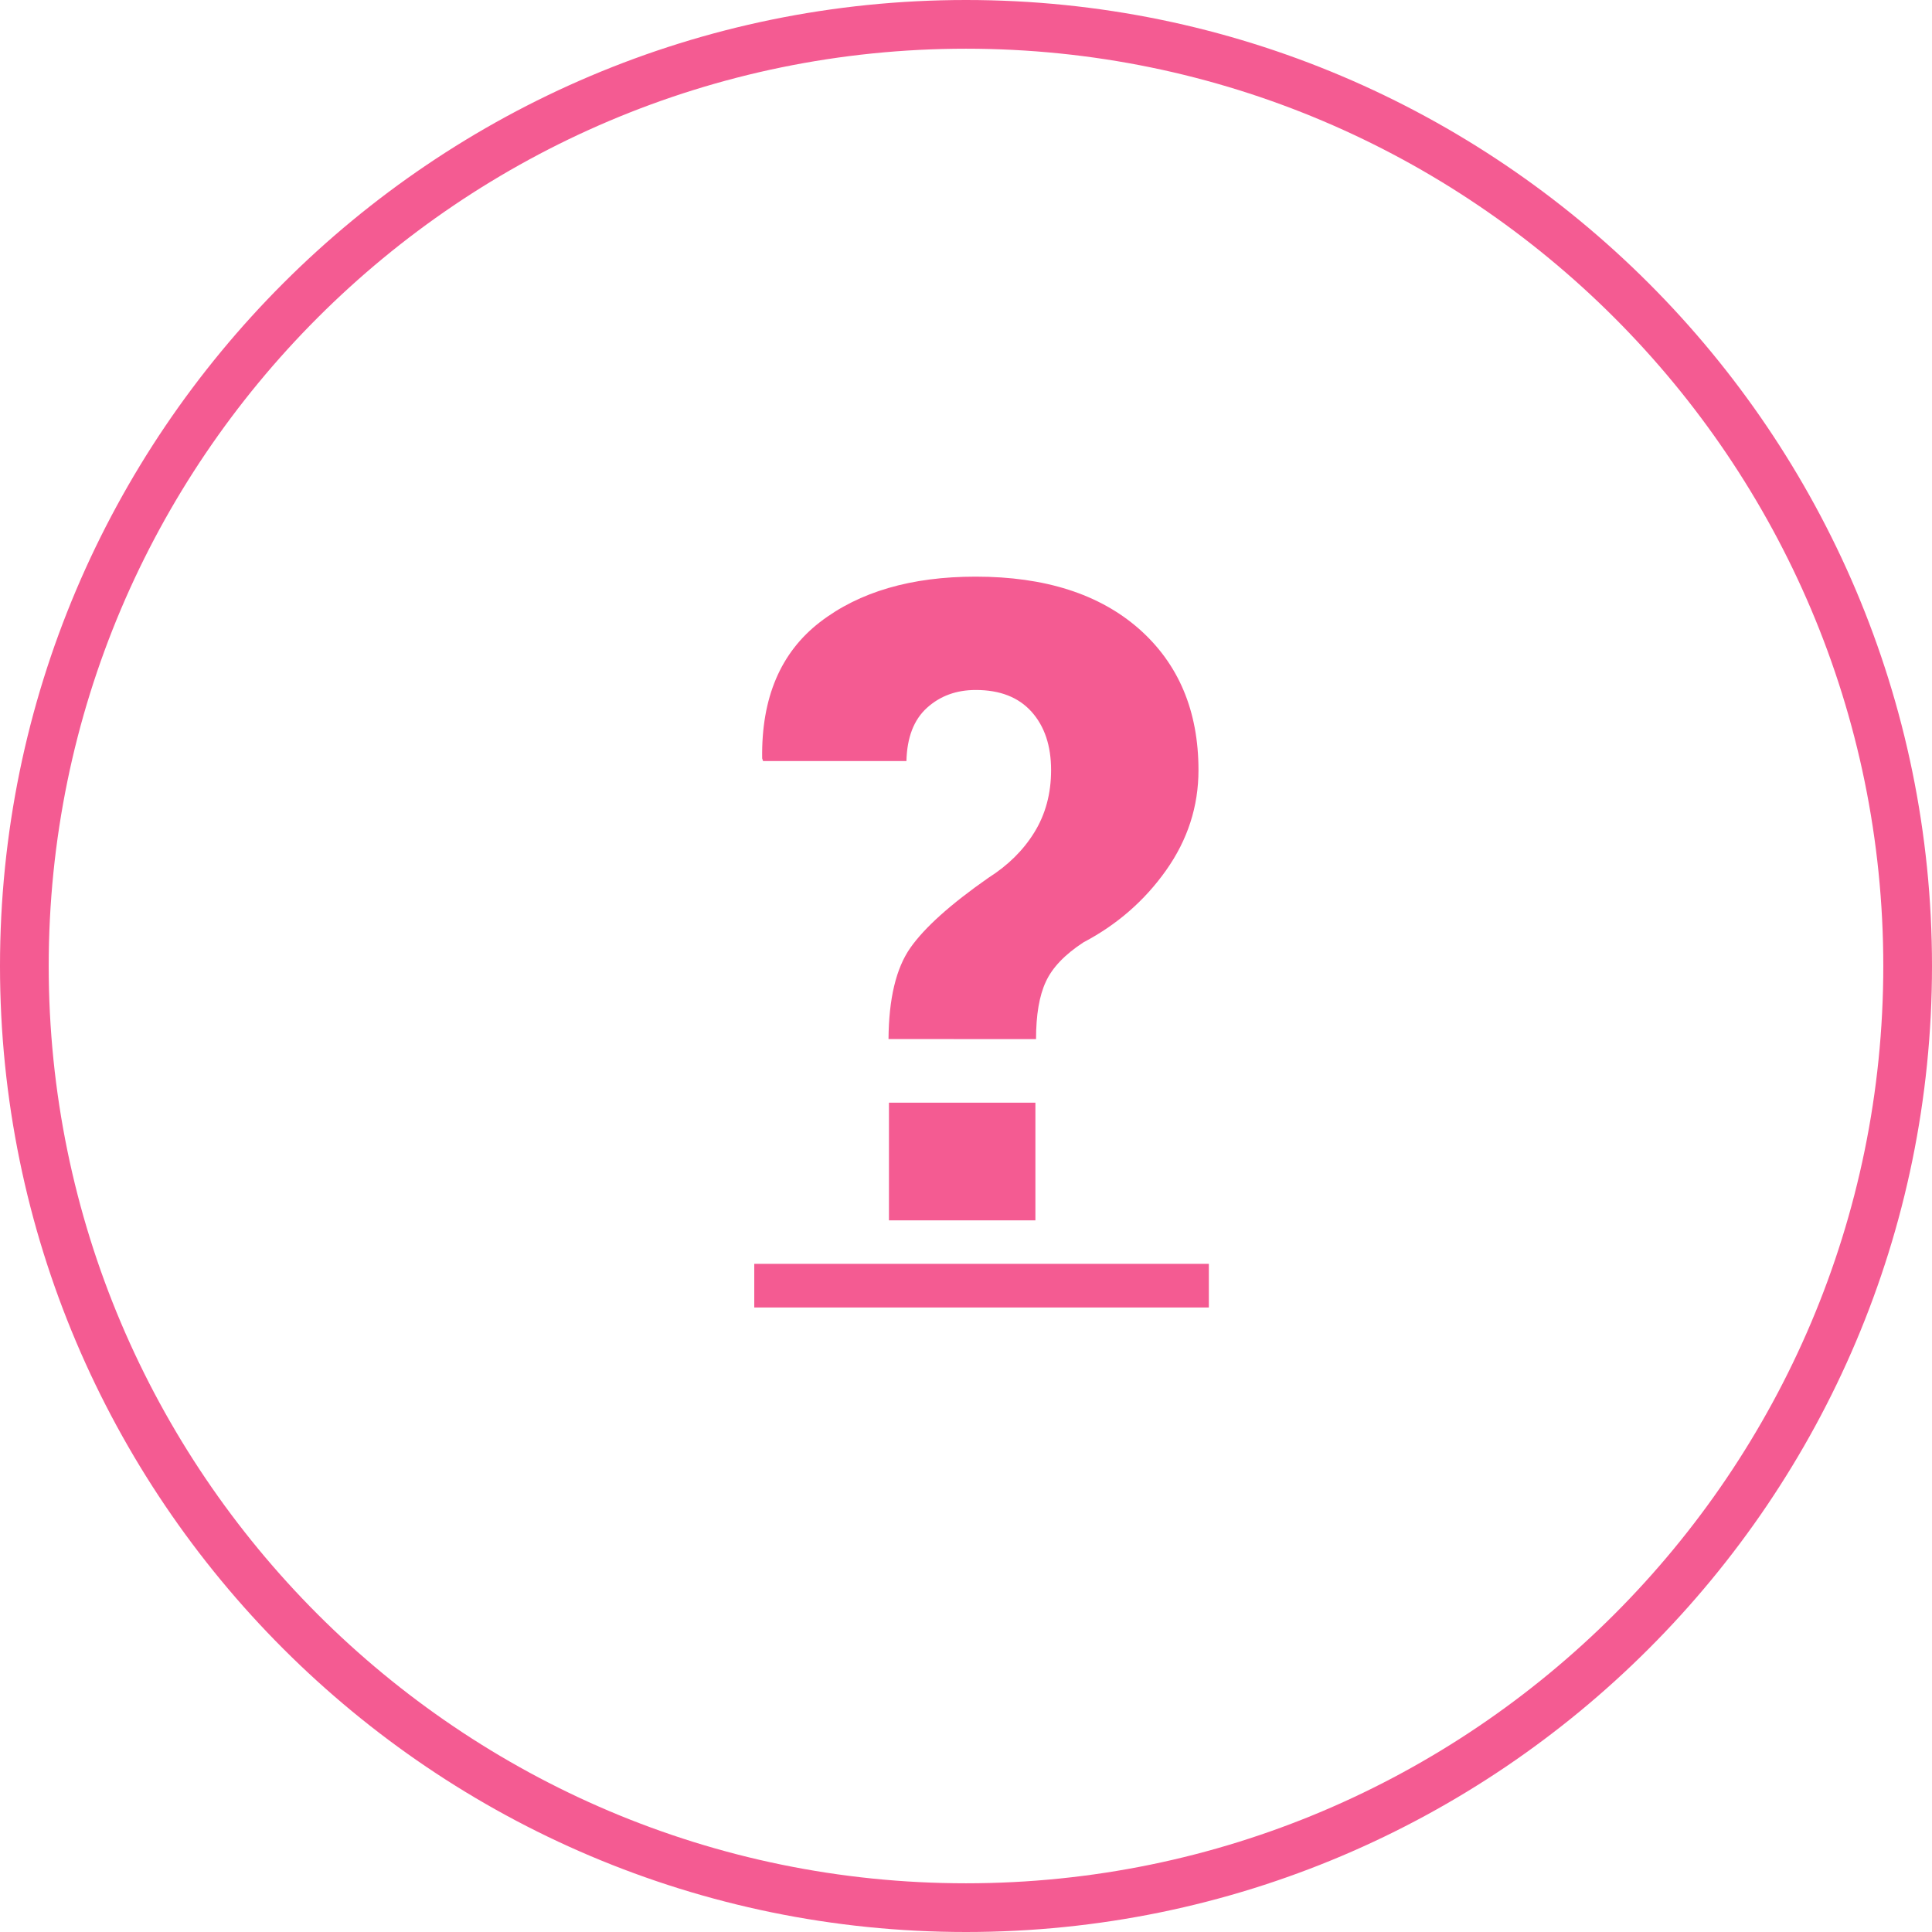
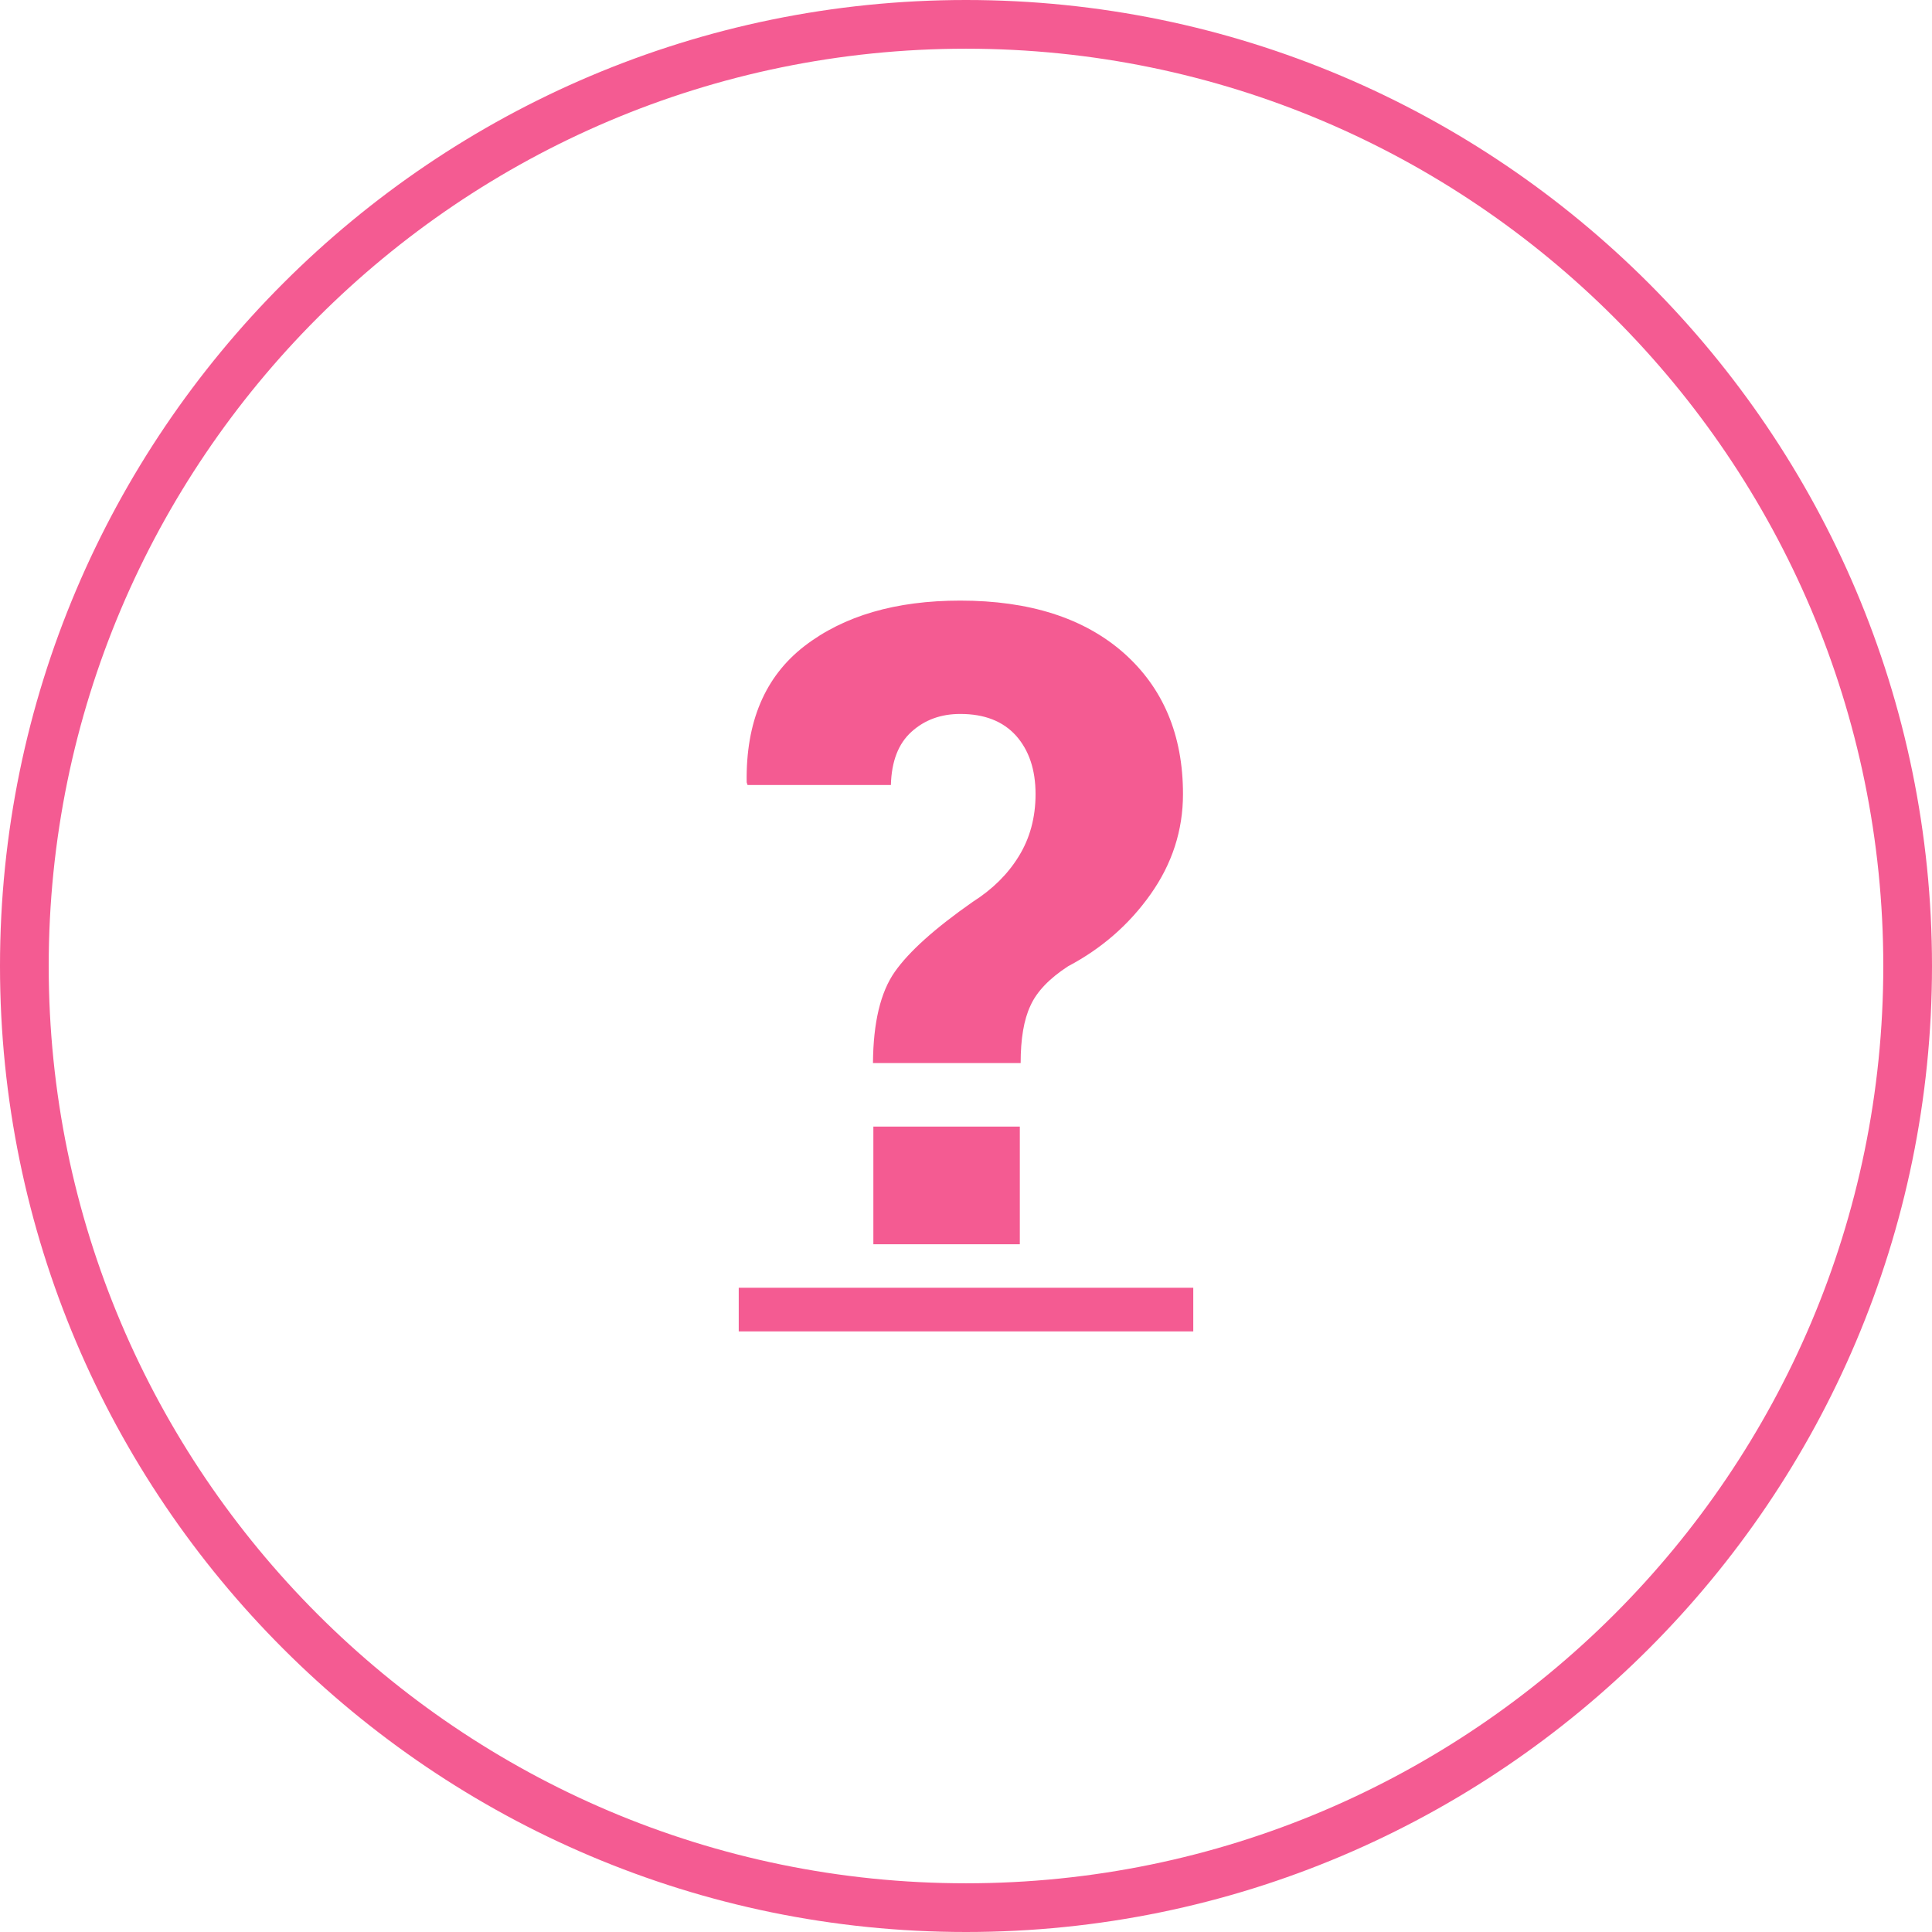
- <svg xmlns="http://www.w3.org/2000/svg" version="1.1" id="Layer_1" x="0px" y="0px" width="39.666px" height="39.666px" viewBox="104.167 31.845 39.666 39.666" enable-background="new 104.167 31.845 39.666 39.666" xml:space="preserve">
-   <path fill="#F45B92" d="M124,71.511c-10.936,0-19.833-8.896-19.833-19.833S113.064,31.845,124,31.845  c10.936,0,19.833,8.897,19.833,19.833S134.936,71.511,124,71.511z M124,32.845c-10.385,0-18.833,8.448-18.833,18.833  c0,10.384,8.448,18.833,18.833,18.833s18.833-8.448,18.833-18.833C142.833,41.293,134.385,32.845,124,32.845z" />
+ <svg xmlns="http://www.w3.org/2000/svg" version="1.1" id="Layer_1" x="0px" y="0px" width="39.666px" height="39.666px" viewBox="0 0 39.666 39.666" enable-background="new 0 0 39.666 39.666" xml:space="preserve">
+   <path fill="#F45B92" d="M19.833,39.666C8.896,39.666,0,30.771,0,19.834C0,8.896,8.896,0,19.833,0s19.833,8.897,19.833,19.834  C39.666,30.77,30.77,39.666,19.833,39.666z M19.833,1C9.448,1,1,9.448,1,19.834c0,10.383,8.448,18.832,18.833,18.832  s18.833-8.447,18.833-18.832C38.666,9.448,30.218,1,19.833,1z" />
  <g>
-     <path fill="#F45B92" d="M122.409,53.178c0.006-0.83,0.155-1.453,0.447-1.871c0.293-0.418,0.826-0.896,1.603-1.439   c0.398-0.252,0.714-0.561,0.943-0.932c0.229-0.369,0.345-0.797,0.345-1.279c0-0.502-0.134-0.9-0.401-1.199   c-0.269-0.299-0.65-0.447-1.146-0.447c-0.399,0-0.733,0.123-1.002,0.367c-0.269,0.244-0.409,0.607-0.421,1.092h-2.944l-0.018-0.055   c-0.018-1.24,0.377-2.172,1.186-2.797c0.809-0.623,1.875-0.934,3.199-0.934c1.42,0,2.537,0.357,3.352,1.072   c0.812,0.717,1.221,1.684,1.221,2.9c0,0.746-0.222,1.432-0.666,2.059c-0.443,0.625-1.01,1.117-1.695,1.477   c-0.383,0.25-0.641,0.52-0.773,0.809c-0.135,0.289-0.201,0.682-0.201,1.178L122.409,53.178L122.409,53.178z M125.425,56.9h-3.007   v-2.416h3.007V56.9z" />
-     <path fill="#F45B92" d="M119.653,58.689v-0.896h9.333v0.896H119.653z" />
+     <path fill="#F45B92" d="M17.923,21.825c0.006-0.83,0.154-1.453,0.447-1.871s0.826-0.896,1.603-1.439   c0.397-0.252,0.714-0.561,0.942-0.932c0.229-0.369,0.346-0.797,0.346-1.279c0-0.502-0.135-0.9-0.4-1.199   c-0.27-0.299-0.65-0.447-1.146-0.447c-0.399,0-0.733,0.123-1.002,0.367c-0.27,0.244-0.409,0.607-0.422,1.092h-2.943l-0.018-0.055   c-0.019-1.24,0.377-2.172,1.186-2.797c0.809-0.623,1.875-0.934,3.199-0.934c1.42,0,2.537,0.356,3.352,1.071   c0.812,0.718,1.221,1.685,1.221,2.9c0,0.745-0.222,1.432-0.666,2.059c-0.442,0.625-1.01,1.117-1.694,1.478   c-0.384,0.25-0.642,0.52-0.772,0.809c-0.136,0.289-0.201,0.682-0.201,1.178H17.923L17.923,21.825z M20.938,25.546h-3.007V23.13   h3.007V25.546z" />
+     <path fill="#F45B92" d="M15.167,27.335v-0.896h9.332v0.896H15.167z" />
  </g>
</svg>
